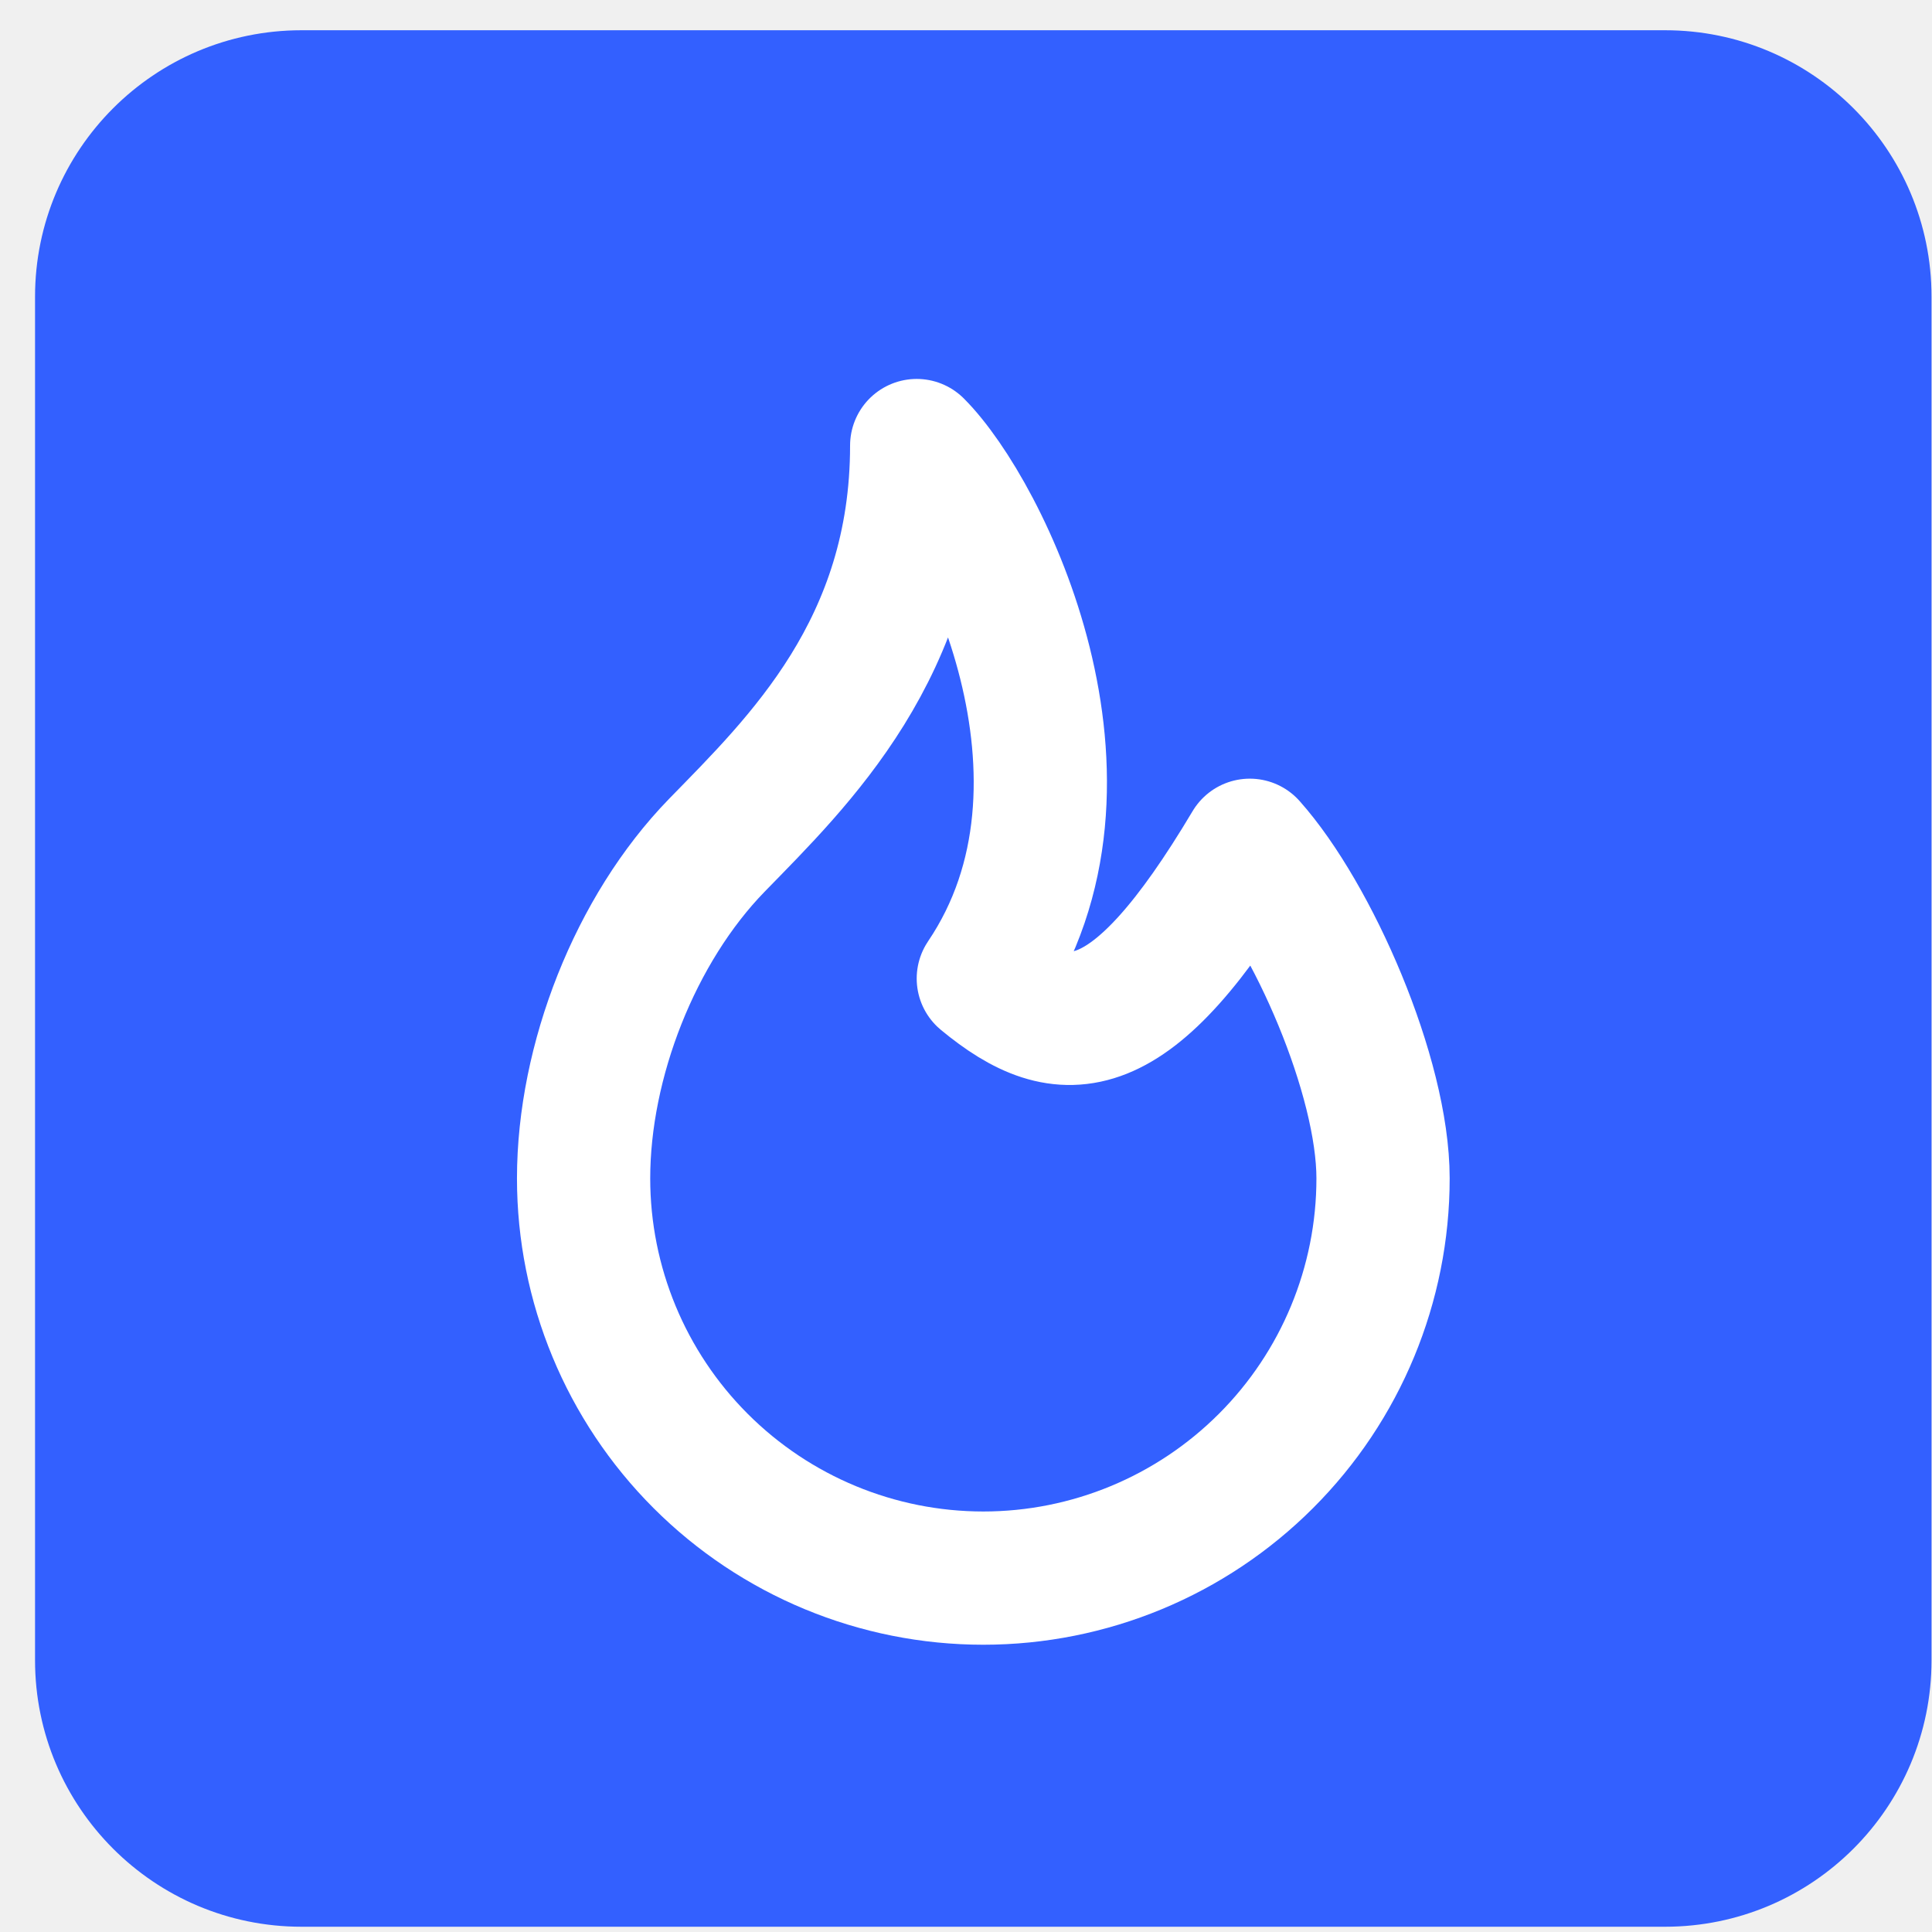
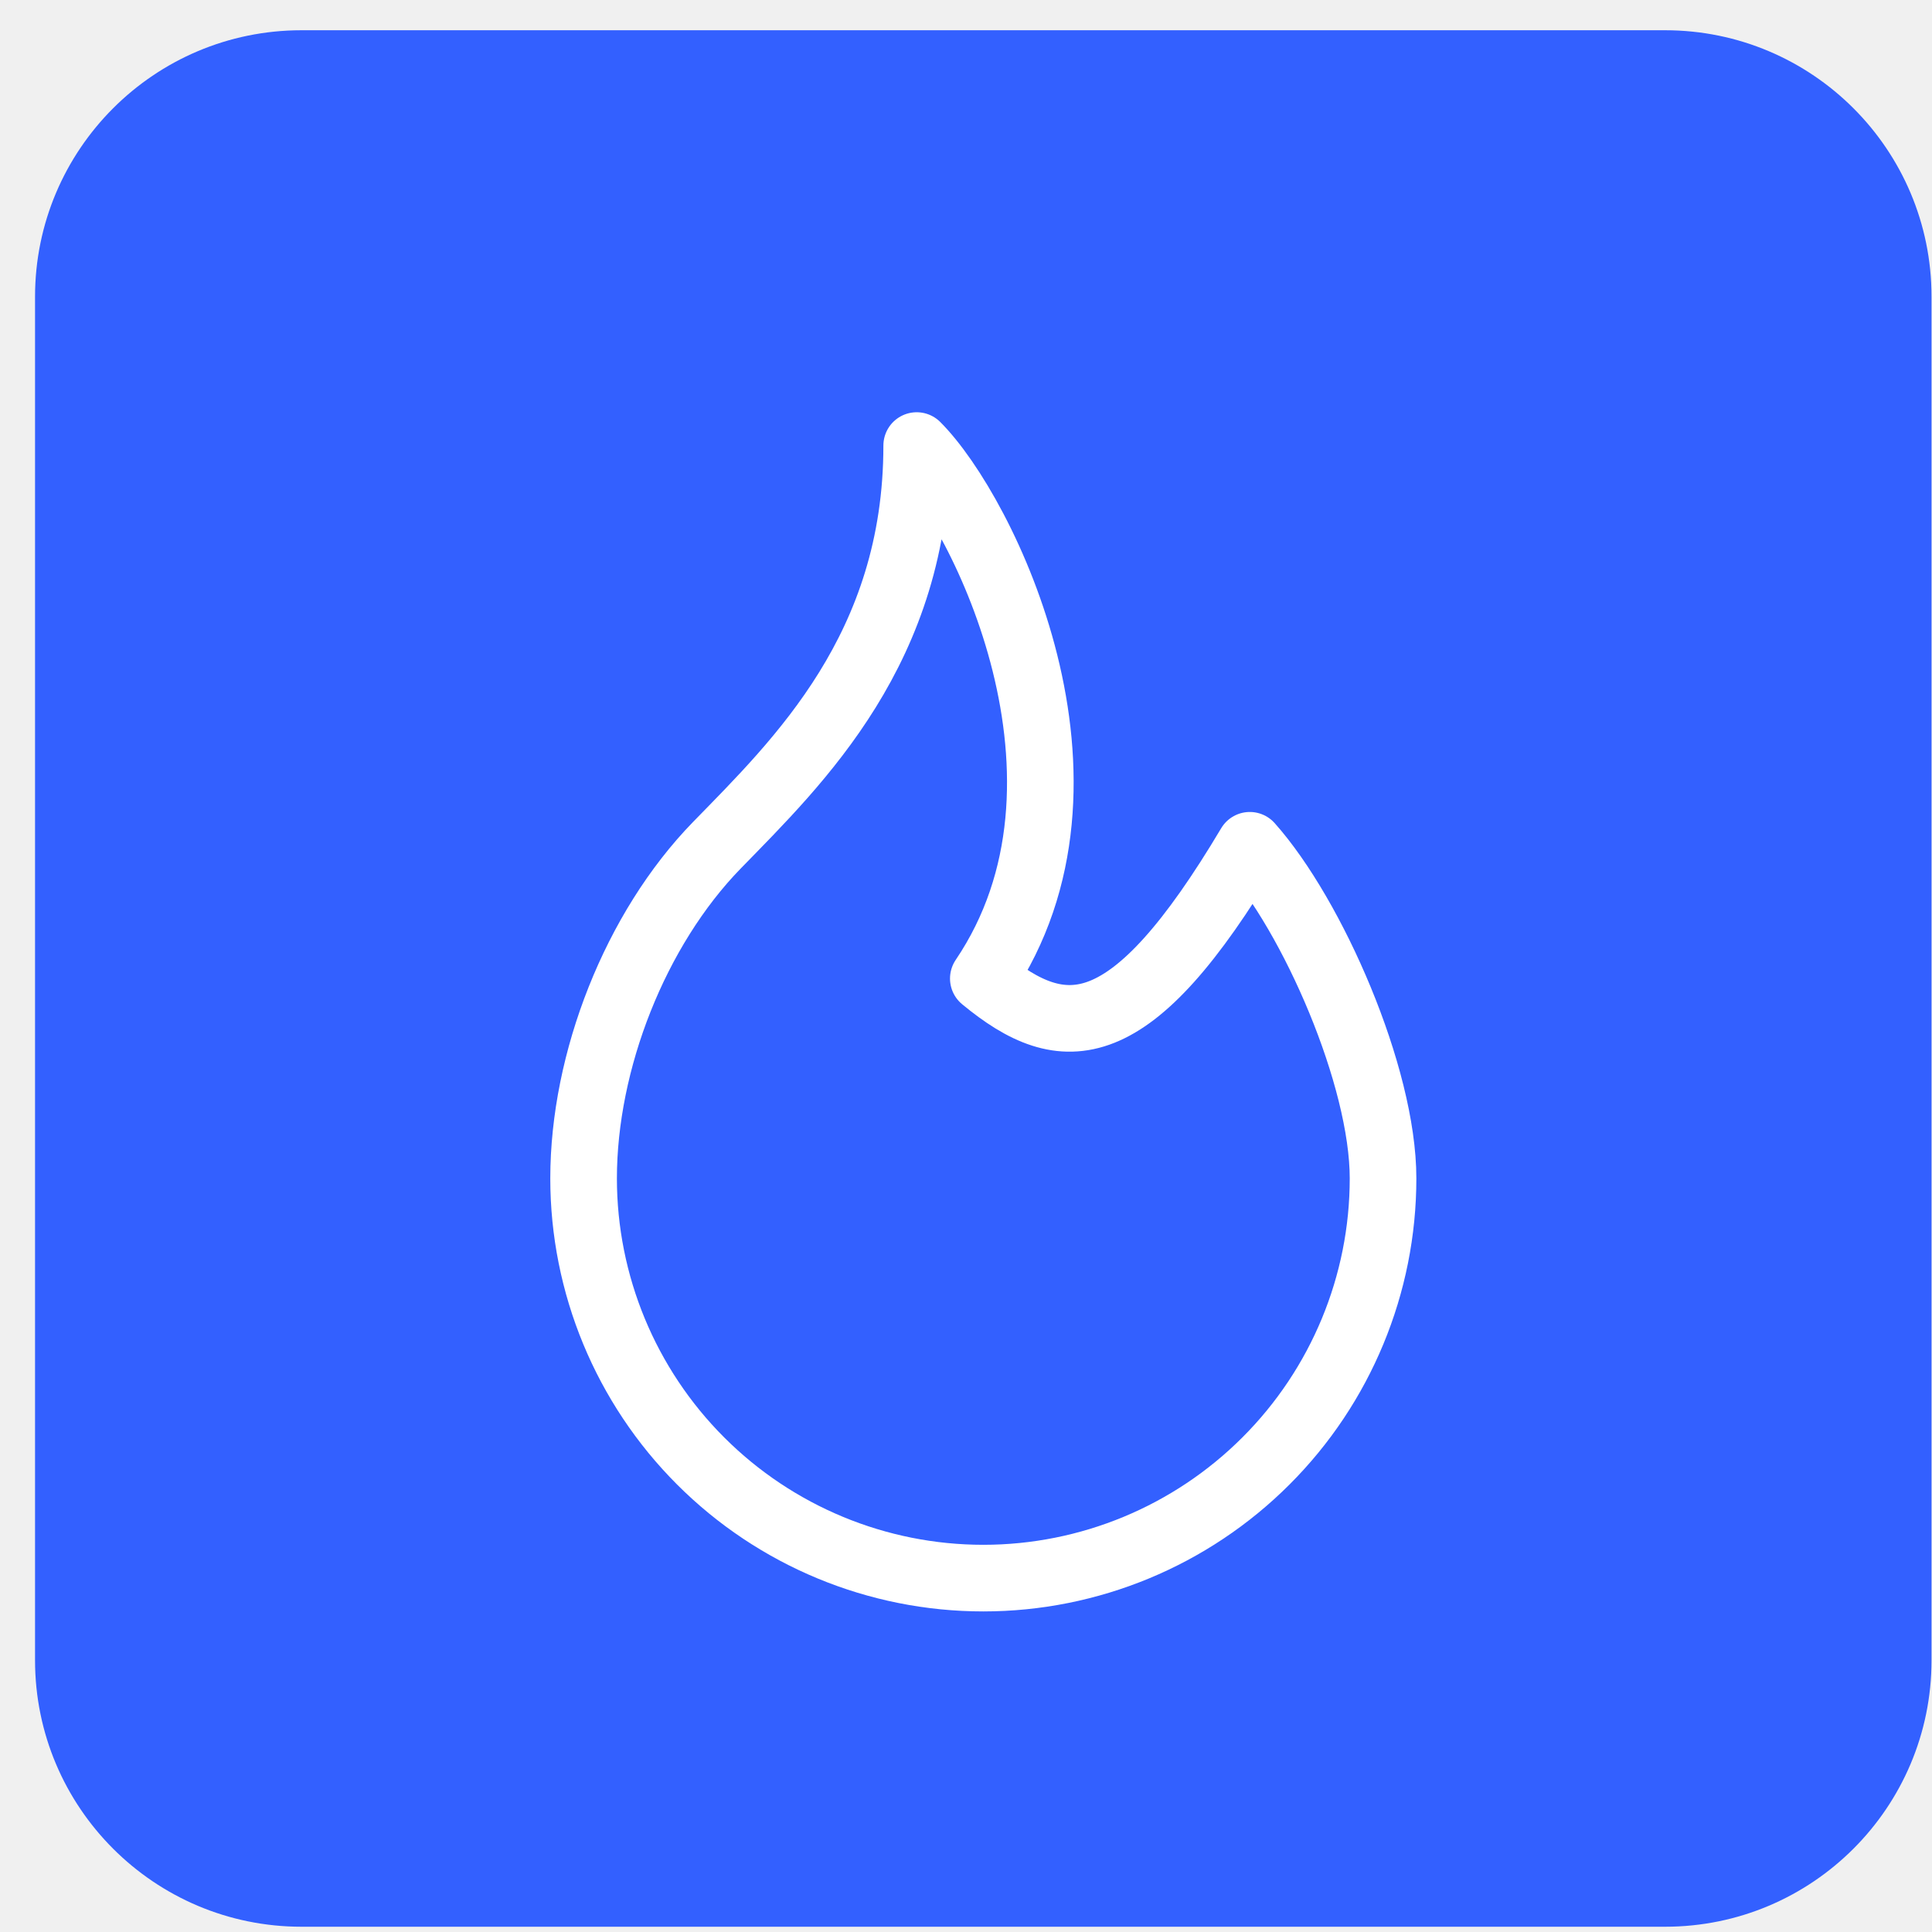
<svg xmlns="http://www.w3.org/2000/svg" width="29" height="29" viewBox="0 0 29 29" fill="none">
  <rect x="0.526" y="0.454" width="28.467" height="28.467" rx="4" fill="#3360FF" />
  <g clip-path="url(#clip0_1246_9734)">
-     <path d="M14.76 14.688C16.76 11.728 14.76 7.688 13.76 6.688C13.76 9.726 11.987 11.429 10.76 12.688C9.534 13.948 8.76 15.928 8.76 17.688C8.76 19.279 9.392 20.805 10.517 21.93C11.642 23.055 13.168 23.688 14.76 23.688C16.351 23.688 17.877 23.055 19.002 21.93C20.128 20.805 20.76 19.279 20.76 17.688C20.76 16.156 19.704 13.748 18.76 12.688C16.974 15.688 15.969 15.688 14.76 14.688Z" stroke="white" stroke-width="2" stroke-linecap="round" stroke-linejoin="round" />
+     <path d="M14.76 14.688C16.76 11.728 14.76 7.688 13.76 6.688C13.76 9.726 11.987 11.429 10.76 12.688C9.534 13.948 8.76 15.928 8.76 17.688C8.76 19.279 9.392 20.805 10.517 21.93C11.642 23.055 13.168 23.688 14.76 23.688C16.351 23.688 17.877 23.055 19.002 21.93C20.128 20.805 20.76 19.279 20.76 17.688C20.76 16.156 19.704 13.748 18.76 12.688C16.974 15.688 15.969 15.688 14.76 14.688Z" stroke="white" strokeWidth="2" stroke-linecap="round" stroke-linejoin="round" />
  </g>
  <defs>
    <clipPath id="clip0_1246_9734">
      <rect width="24" height="24" fill="white" transform="translate(2.75977 2.68762)" />
    </clipPath>
  </defs>
</svg>
